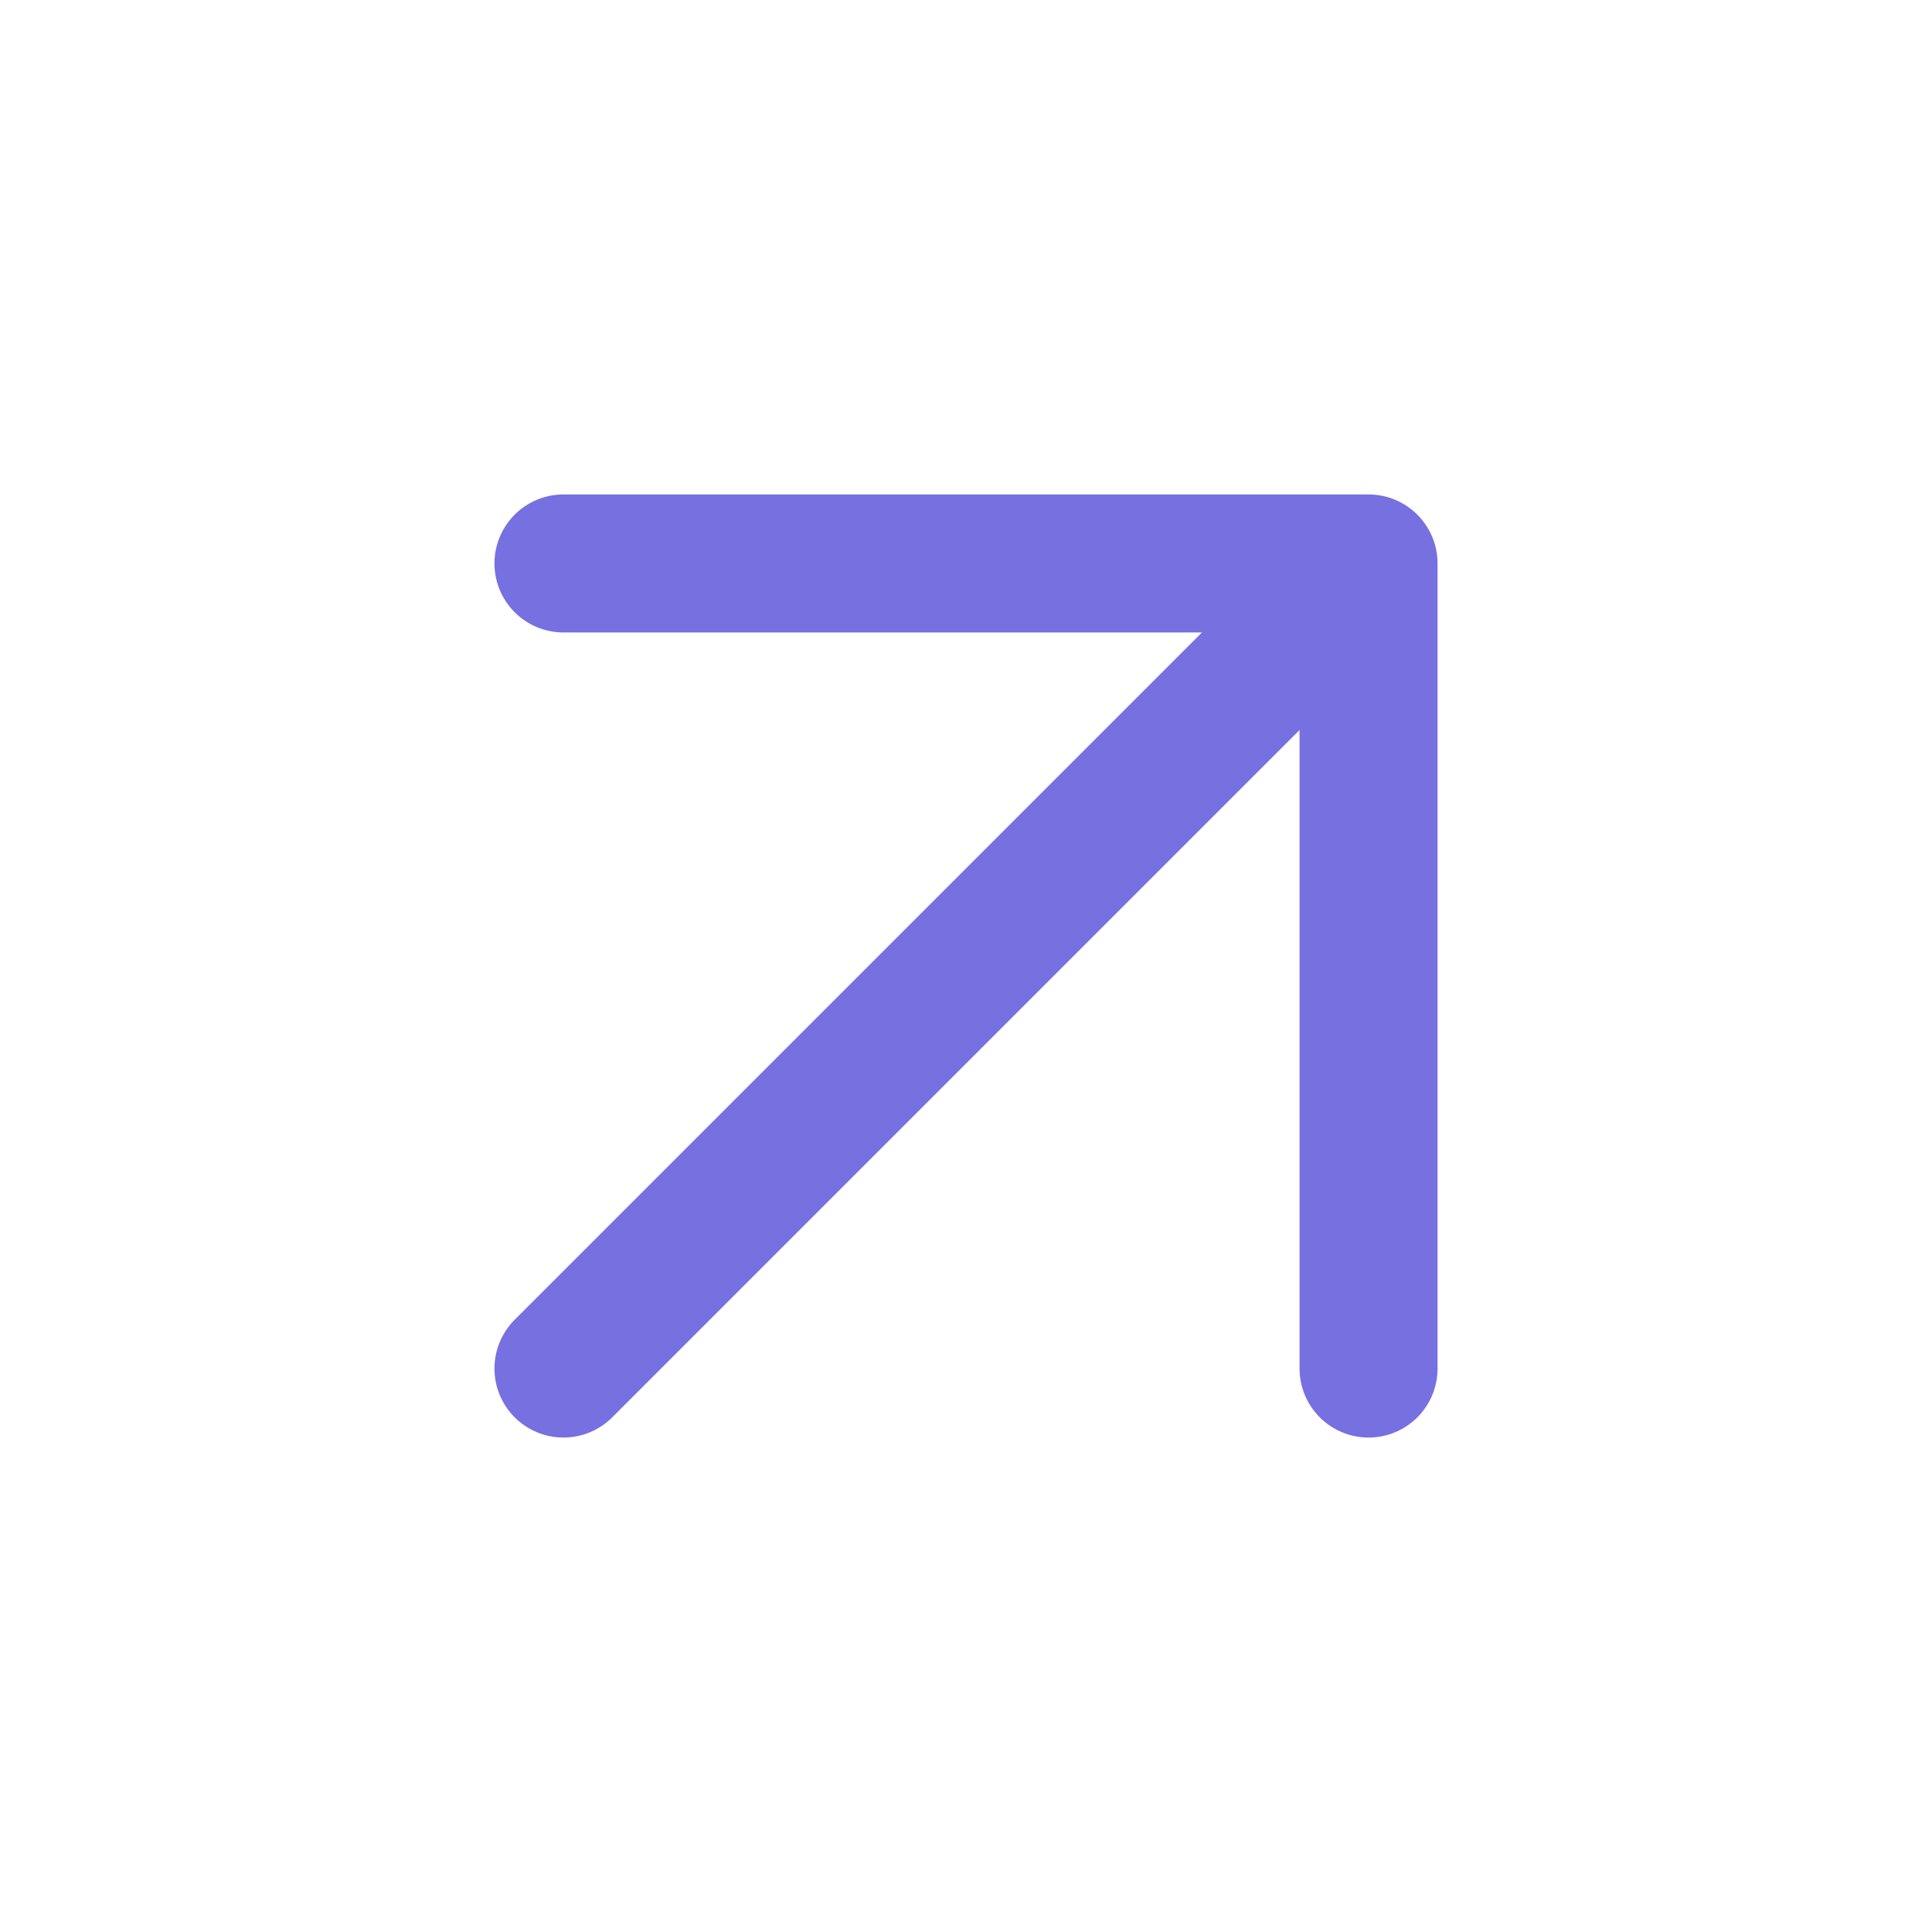
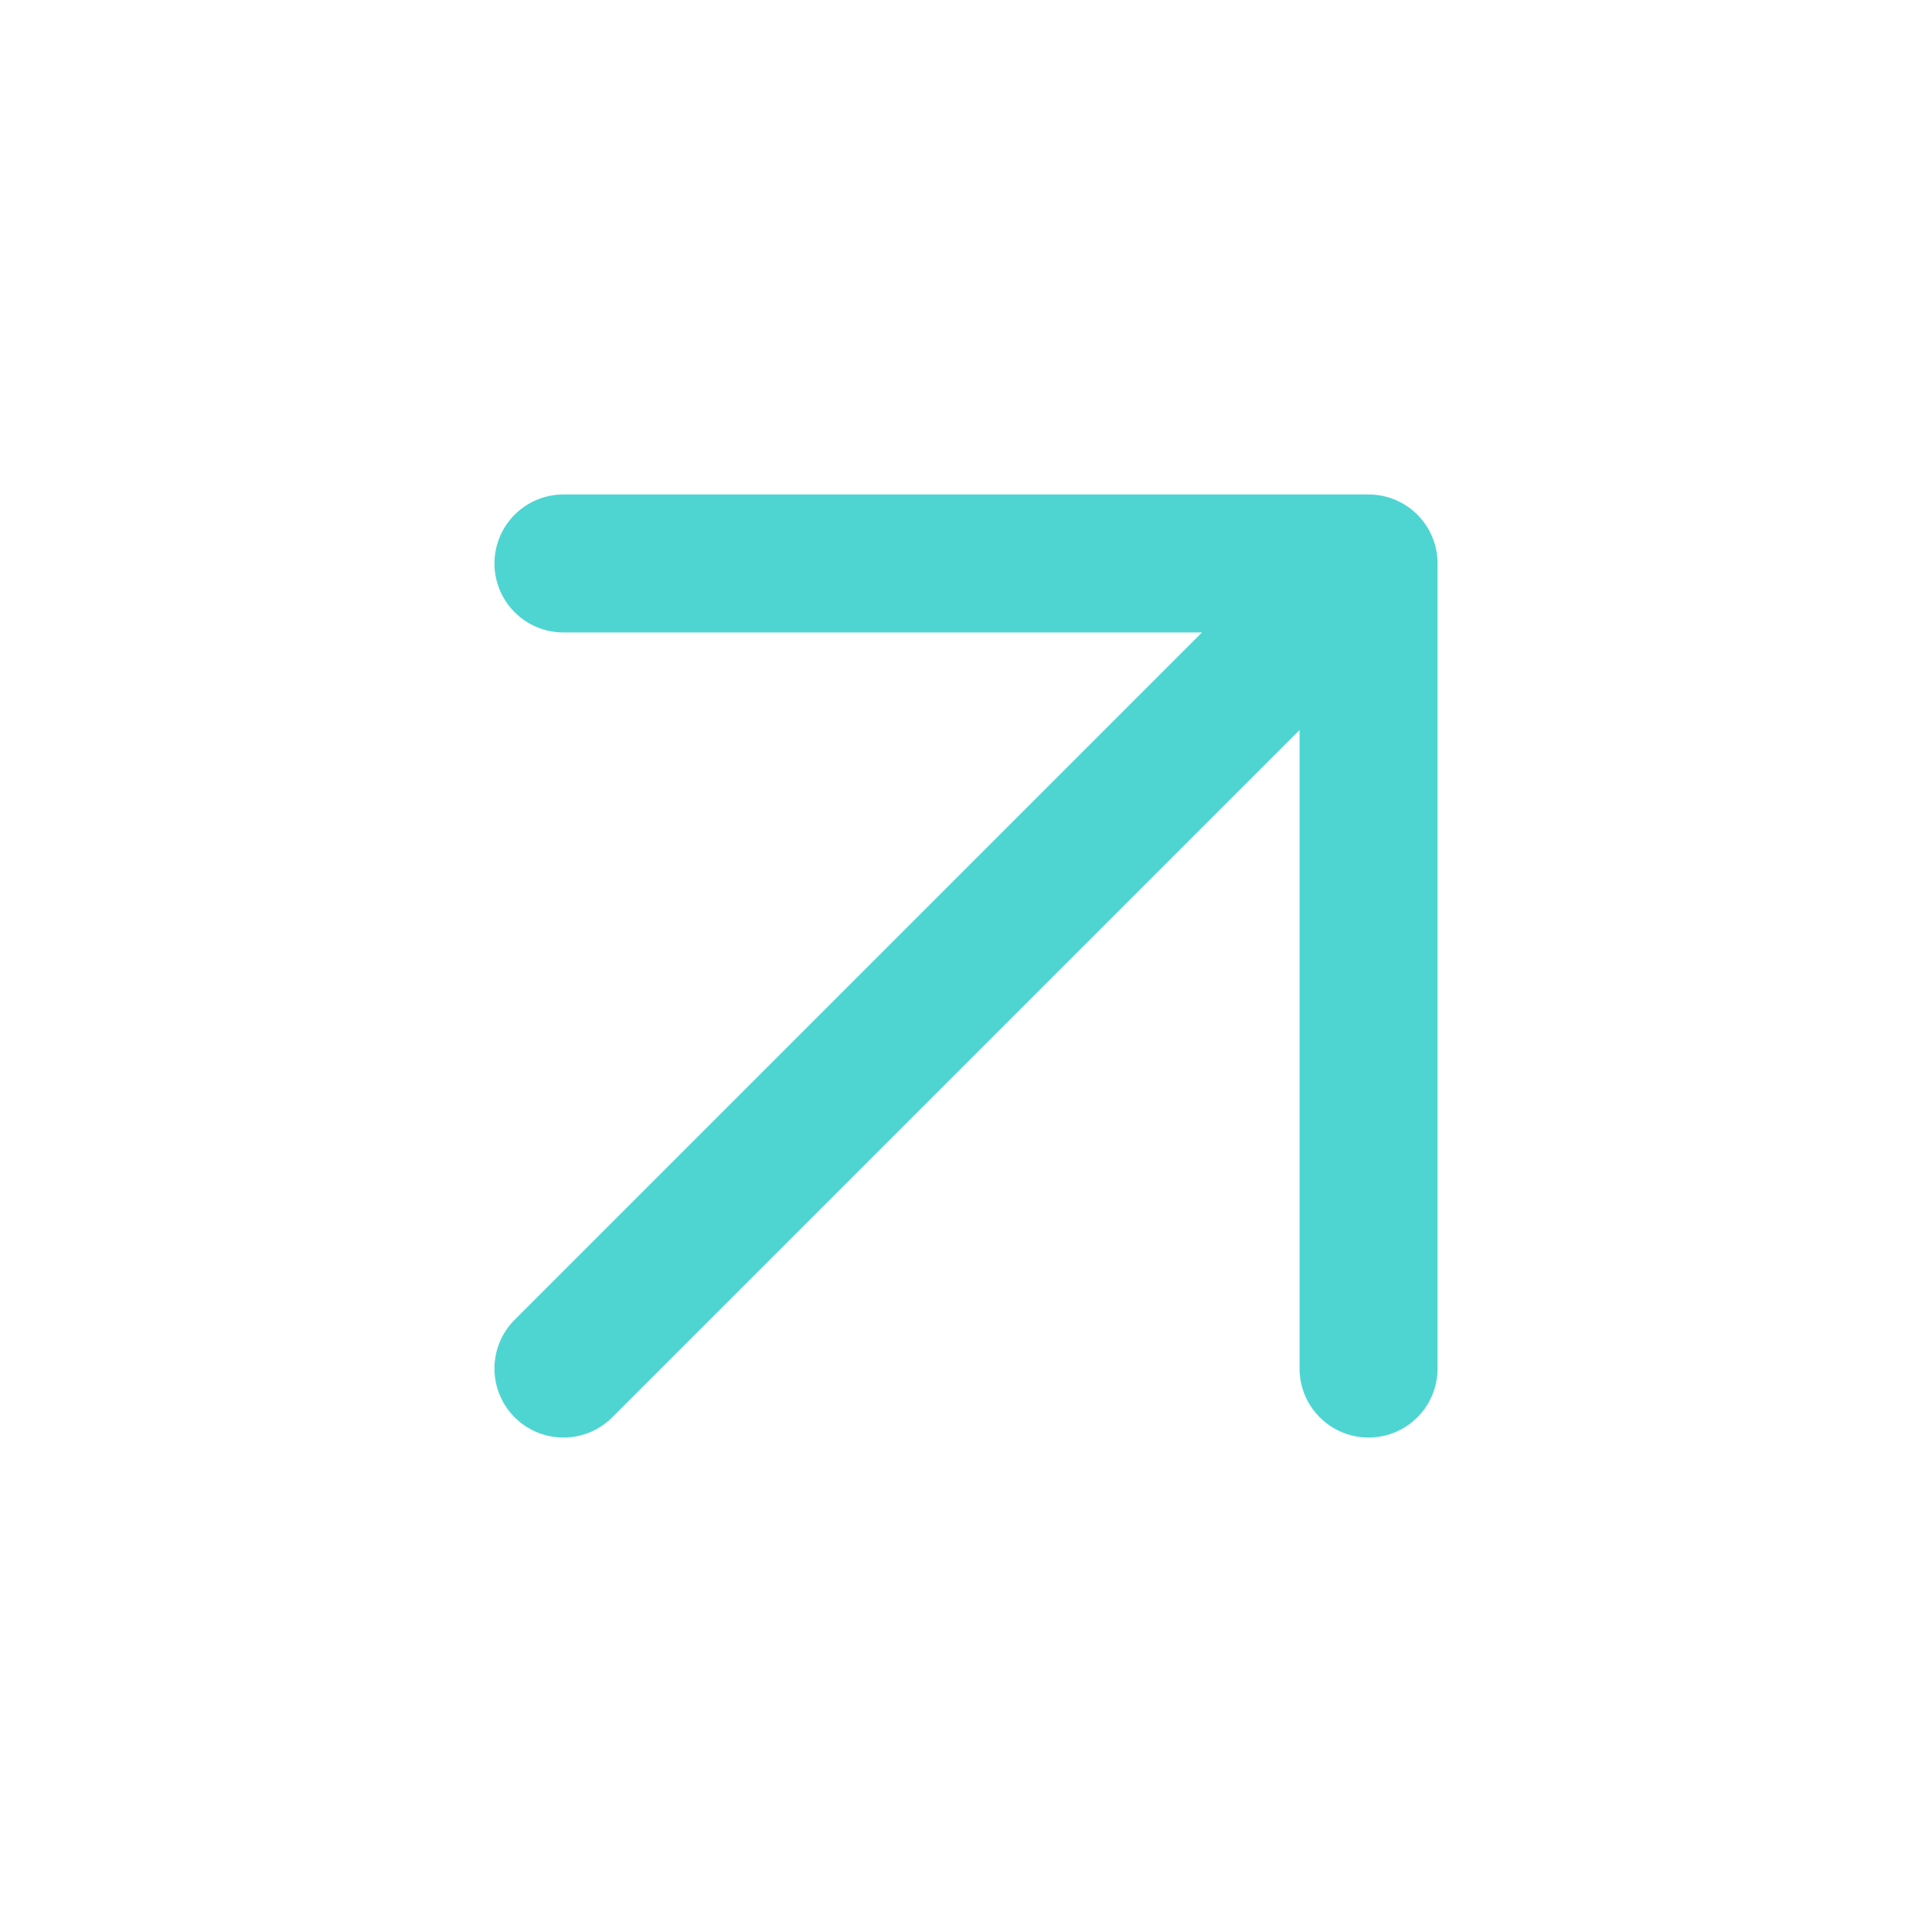
<svg xmlns="http://www.w3.org/2000/svg" width="16" height="16" viewBox="0 0 14 14" fill="none">
-   <path d="M4.083 9.917L9.917 4.083M9.917 4.083L4.083 4.083M9.917 4.083L9.917 9.917" stroke="#7770E0" stroke-linecap="round" stroke-linejoin="round" />
+   <path d="M4.083 9.917L9.917 4.083M9.917 4.083L4.083 4.083M9.917 4.083L9.917 9.917" stroke="#4ed5d2" stroke-linecap="round" stroke-linejoin="round" />
</svg>
